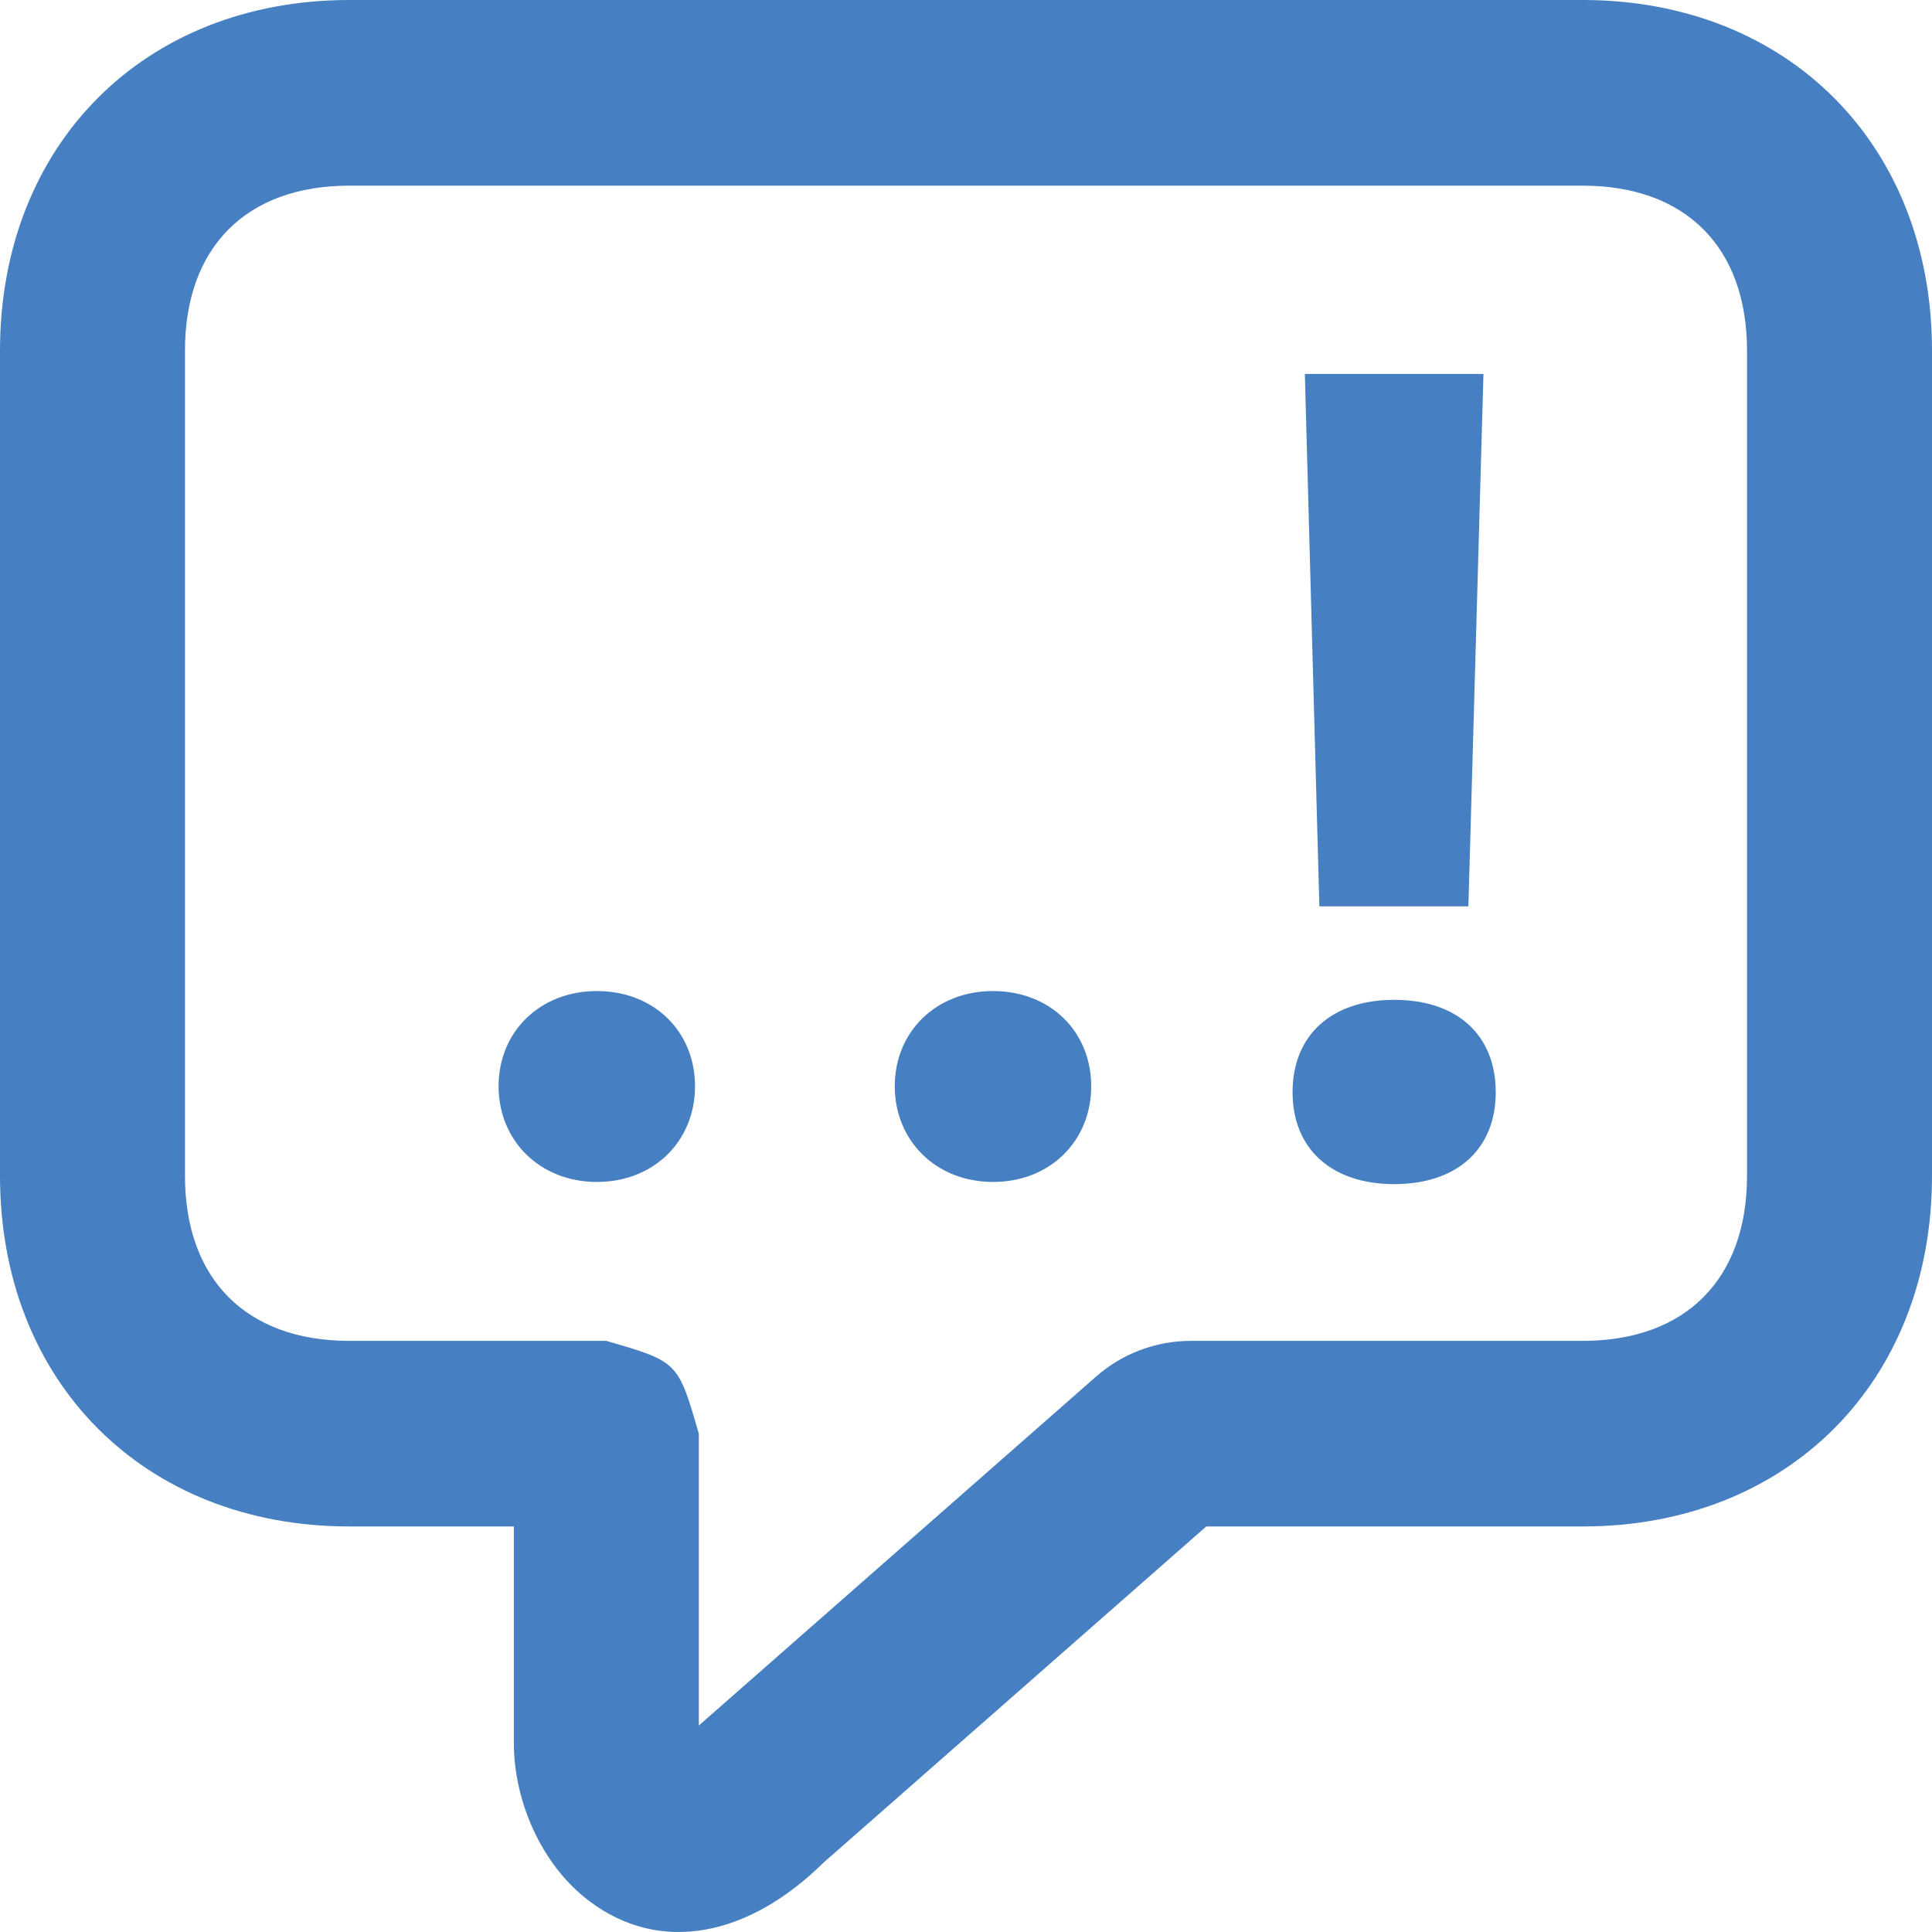
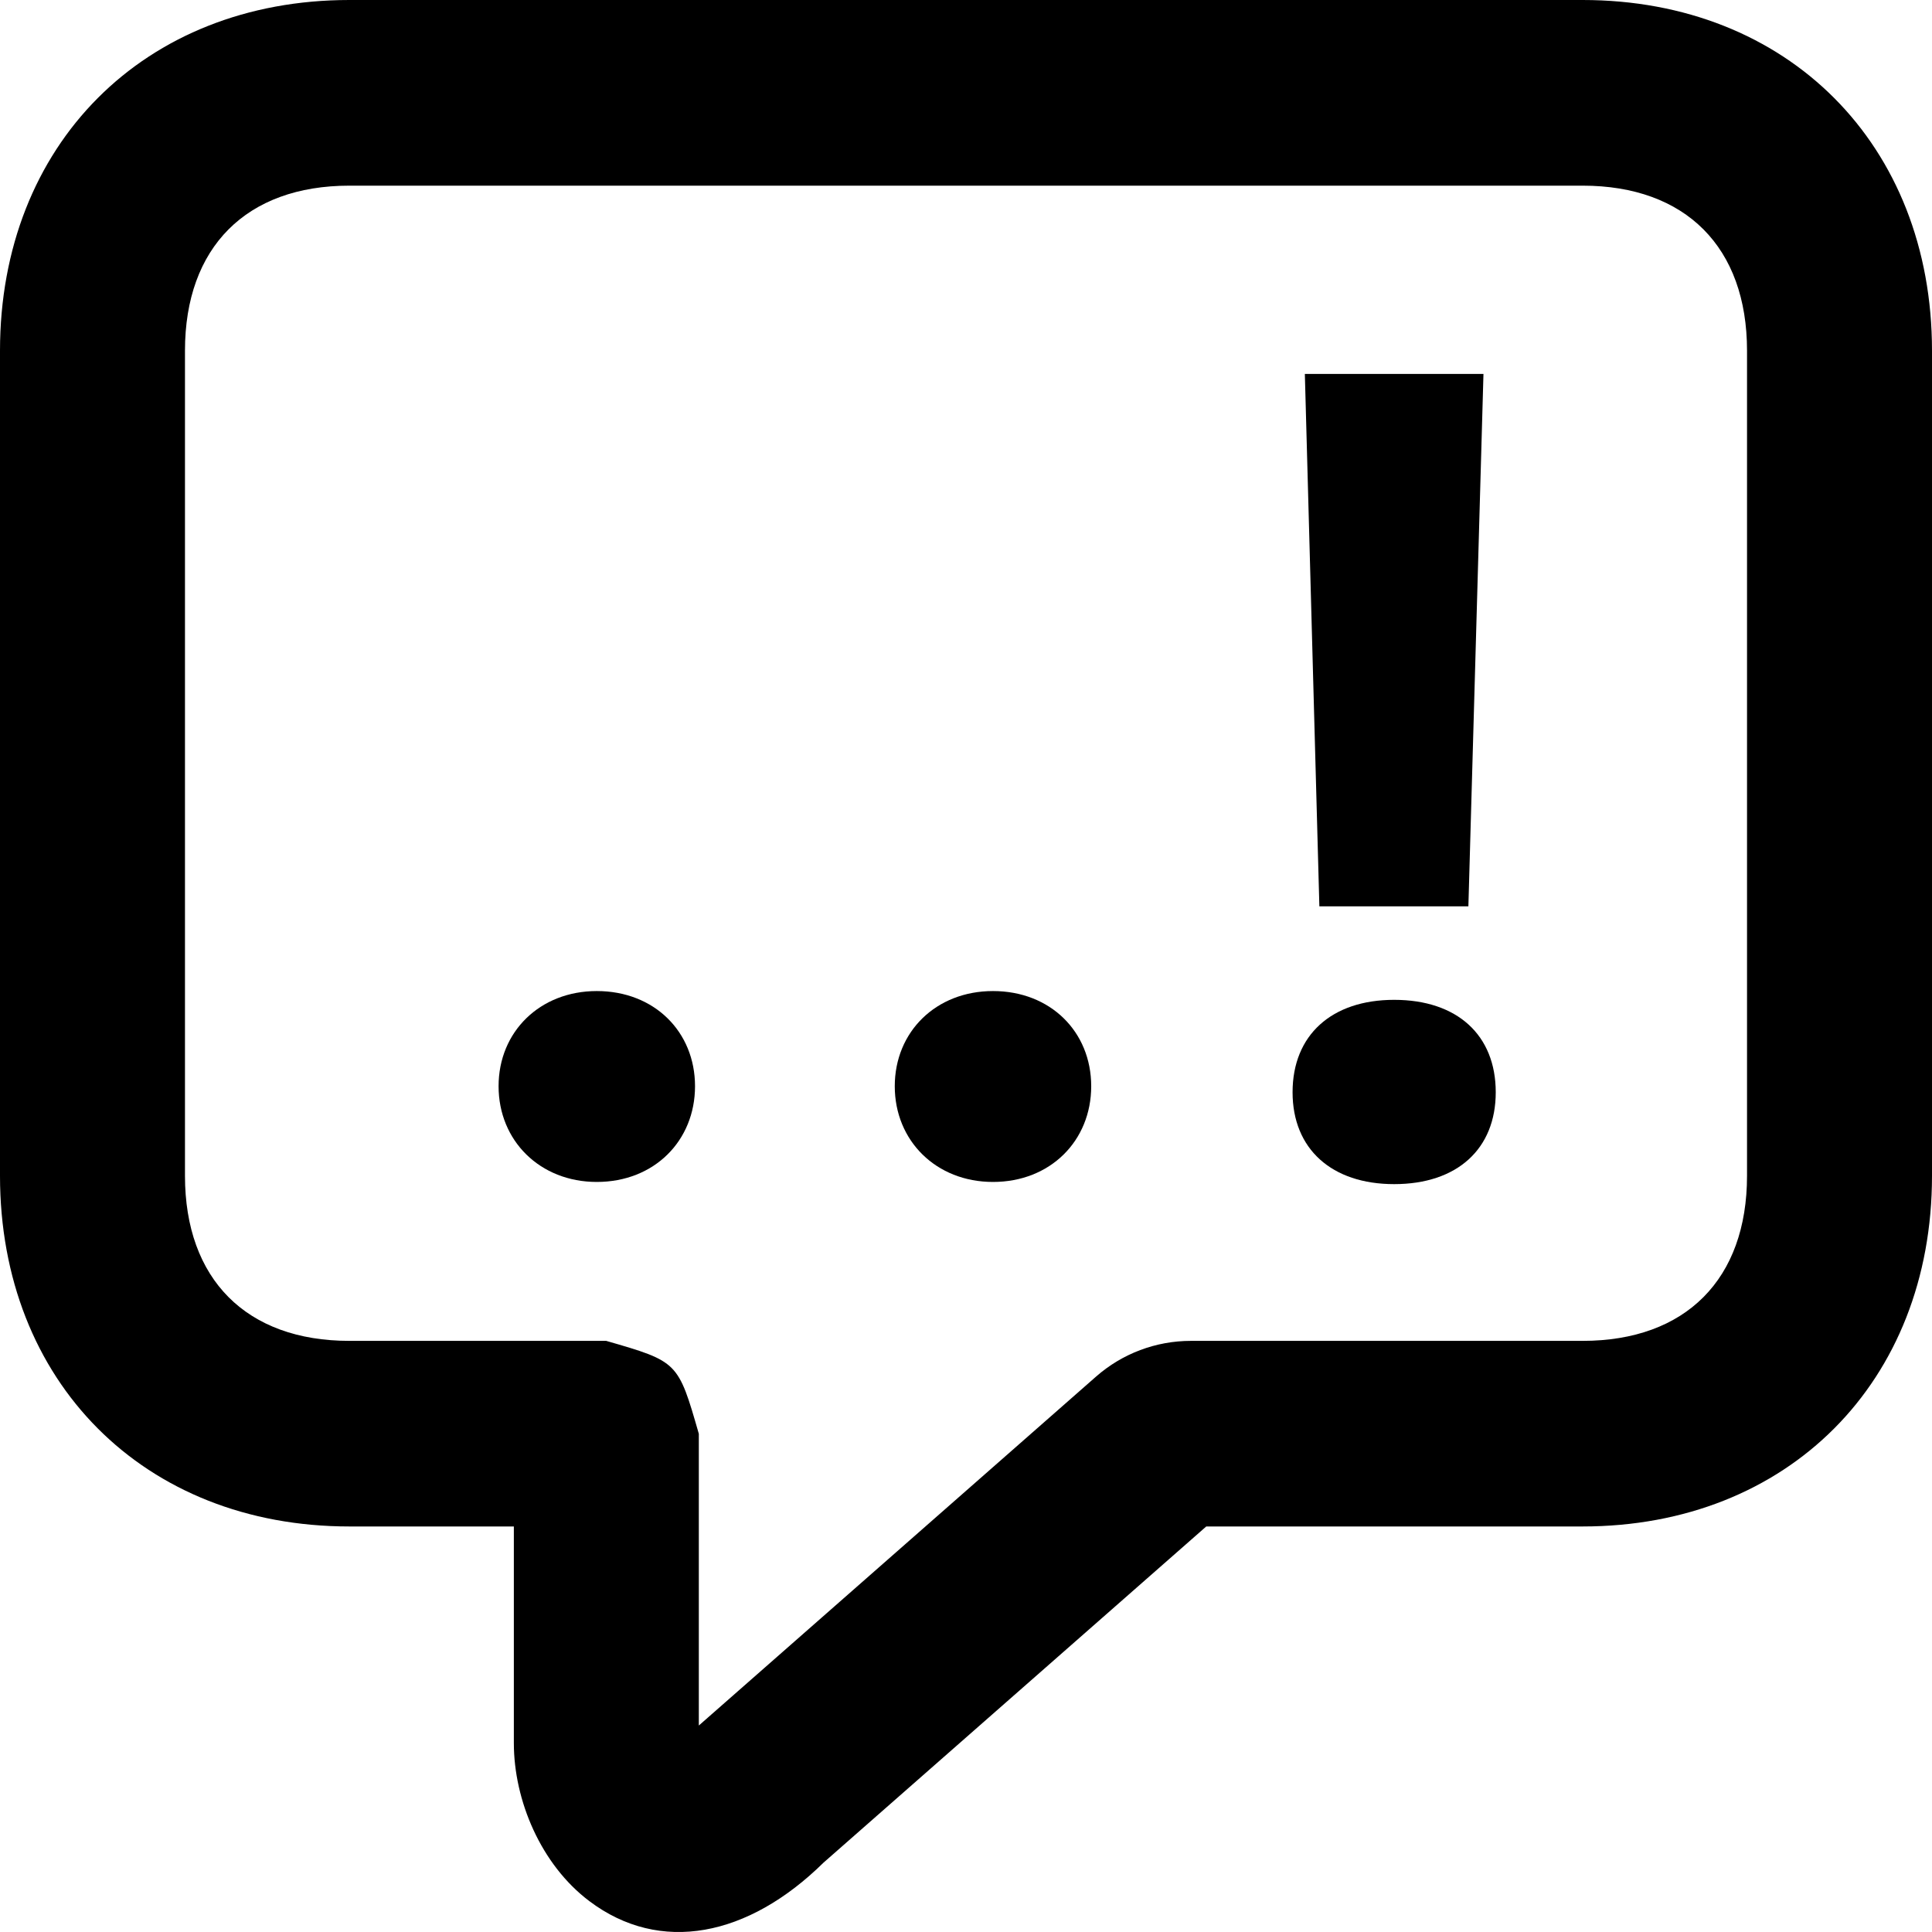
<svg xmlns="http://www.w3.org/2000/svg" width="31" height="31" viewBox="0 0 31 31">
-   <path d="M17.587 22.088C18.008 21.718 18.549 21.515 19.108 21.515H25.394C27.047 21.515 28.032 20.526 28.032 18.866V5.627C28.032 3.967 27.047 2.979 25.394 2.979H5.606C3.953 2.979 2.968 3.967 2.968 5.627V18.866C2.968 20.526 3.953 21.515 5.606 21.515H9.727C10.88 21.848 10.88 21.848 11.213 23.006V27.687L17.587 22.088ZM9.457 30.505C8.678 29.919 8.245 28.886 8.245 27.969V24.493H5.606C2.313 24.493 0 22.172 0 18.866V5.627C0 2.322 2.313 0 5.606 0H25.394C28.687 0 31 2.322 31 5.627V18.866C31 22.172 28.687 24.493 25.394 24.493H19.355L13.214 29.887C12.005 31.077 10.593 31.361 9.457 30.505Z" fill="#4680c2" />
-   <path d="M9.576 18.965C10.499 18.965 11.152 18.303 11.152 17.429C11.152 16.555 10.499 15.902 9.576 15.902C8.663 15.902 8 16.555 8 17.429C8 18.303 8.663 18.965 9.576 18.965Z" fill="#4680c2" />
-   <path d="M15.933 18.965C16.855 18.965 17.509 18.303 17.509 17.429C17.509 16.555 16.855 15.902 15.933 15.902C15.019 15.902 14.357 16.555 14.357 17.429C14.357 18.303 15.019 18.965 15.933 18.965Z" fill="#4680c2" />
-   <path d="M21.17 14.543H23.561L23.803 6H20.937L21.17 14.543ZM22.37 19C23.382 19 24 18.435 24 17.526C24 16.608 23.382 16.043 22.37 16.043C21.367 16.043 20.74 16.608 20.74 17.526C20.74 18.435 21.367 19 22.37 19Z" fill="#4680c2" />
+   <path d="M17.587 22.088C18.008 21.718 18.549 21.515 19.108 21.515H25.394C27.047 21.515 28.032 20.526 28.032 18.866V5.627C28.032 3.967 27.047 2.979 25.394 2.979H5.606C3.953 2.979 2.968 3.967 2.968 5.627V18.866C2.968 20.526 3.953 21.515 5.606 21.515H9.727C10.88 21.848 10.88 21.848 11.213 23.006V27.687L17.587 22.088ZM9.457 30.505C8.678 29.919 8.245 28.886 8.245 27.969V24.493H5.606C2.313 24.493 0 22.172 0 18.866V5.627C0 2.322 2.313 0 5.606 0H25.394C28.687 0 31 2.322 31 5.627V18.866C31 22.172 28.687 24.493 25.394 24.493H19.355L13.214 29.887C12.005 31.077 10.593 31.361 9.457 30.505Z" fill="currentColor" />
+   <path d="M9.576 18.965C10.499 18.965 11.152 18.303 11.152 17.429C11.152 16.555 10.499 15.902 9.576 15.902C8.663 15.902 8 16.555 8 17.429C8 18.303 8.663 18.965 9.576 18.965Z" fill="currentColor" />
+   <path d="M15.933 18.965C16.855 18.965 17.509 18.303 17.509 17.429C17.509 16.555 16.855 15.902 15.933 15.902C15.019 15.902 14.357 16.555 14.357 17.429C14.357 18.303 15.019 18.965 15.933 18.965Z" fill="currentColor" />
+   <path d="M21.17 14.543H23.561L23.803 6H20.937L21.17 14.543ZM22.37 19C23.382 19 24 18.435 24 17.526C24 16.608 23.382 16.043 22.37 16.043C21.367 16.043 20.74 16.608 20.74 17.526C20.74 18.435 21.367 19 22.37 19Z" fill="currentColor" />
</svg>
